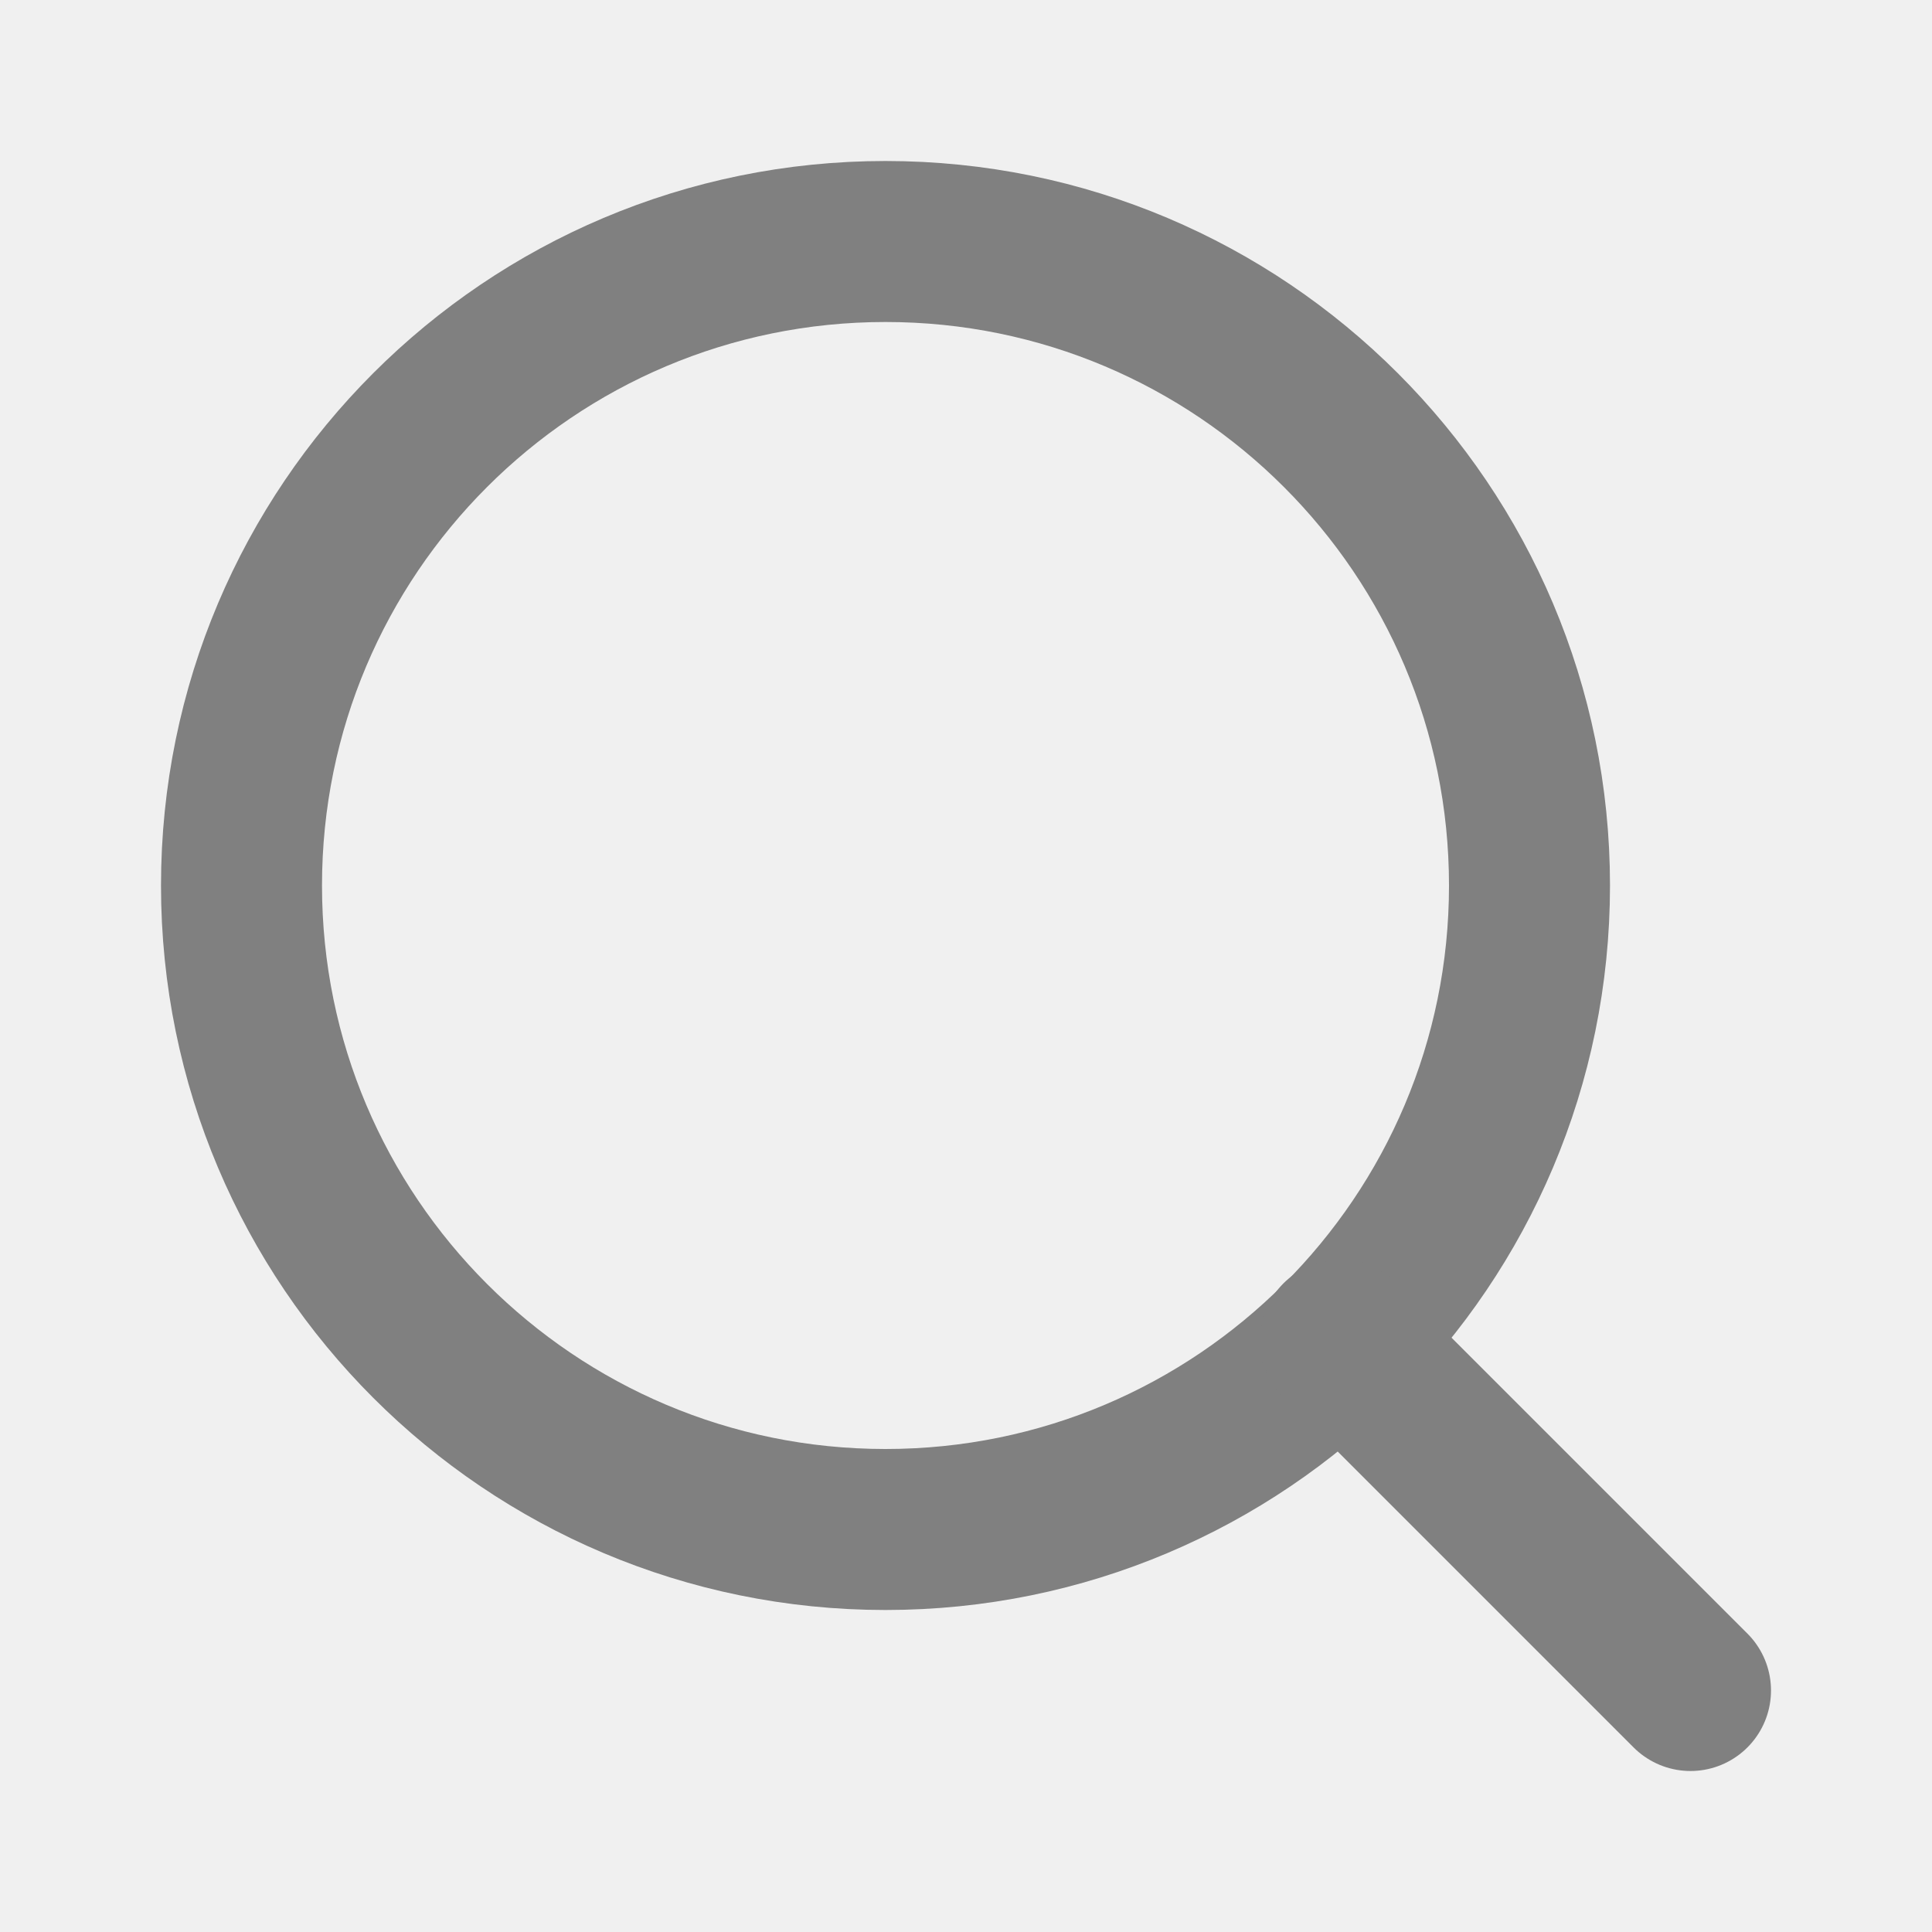
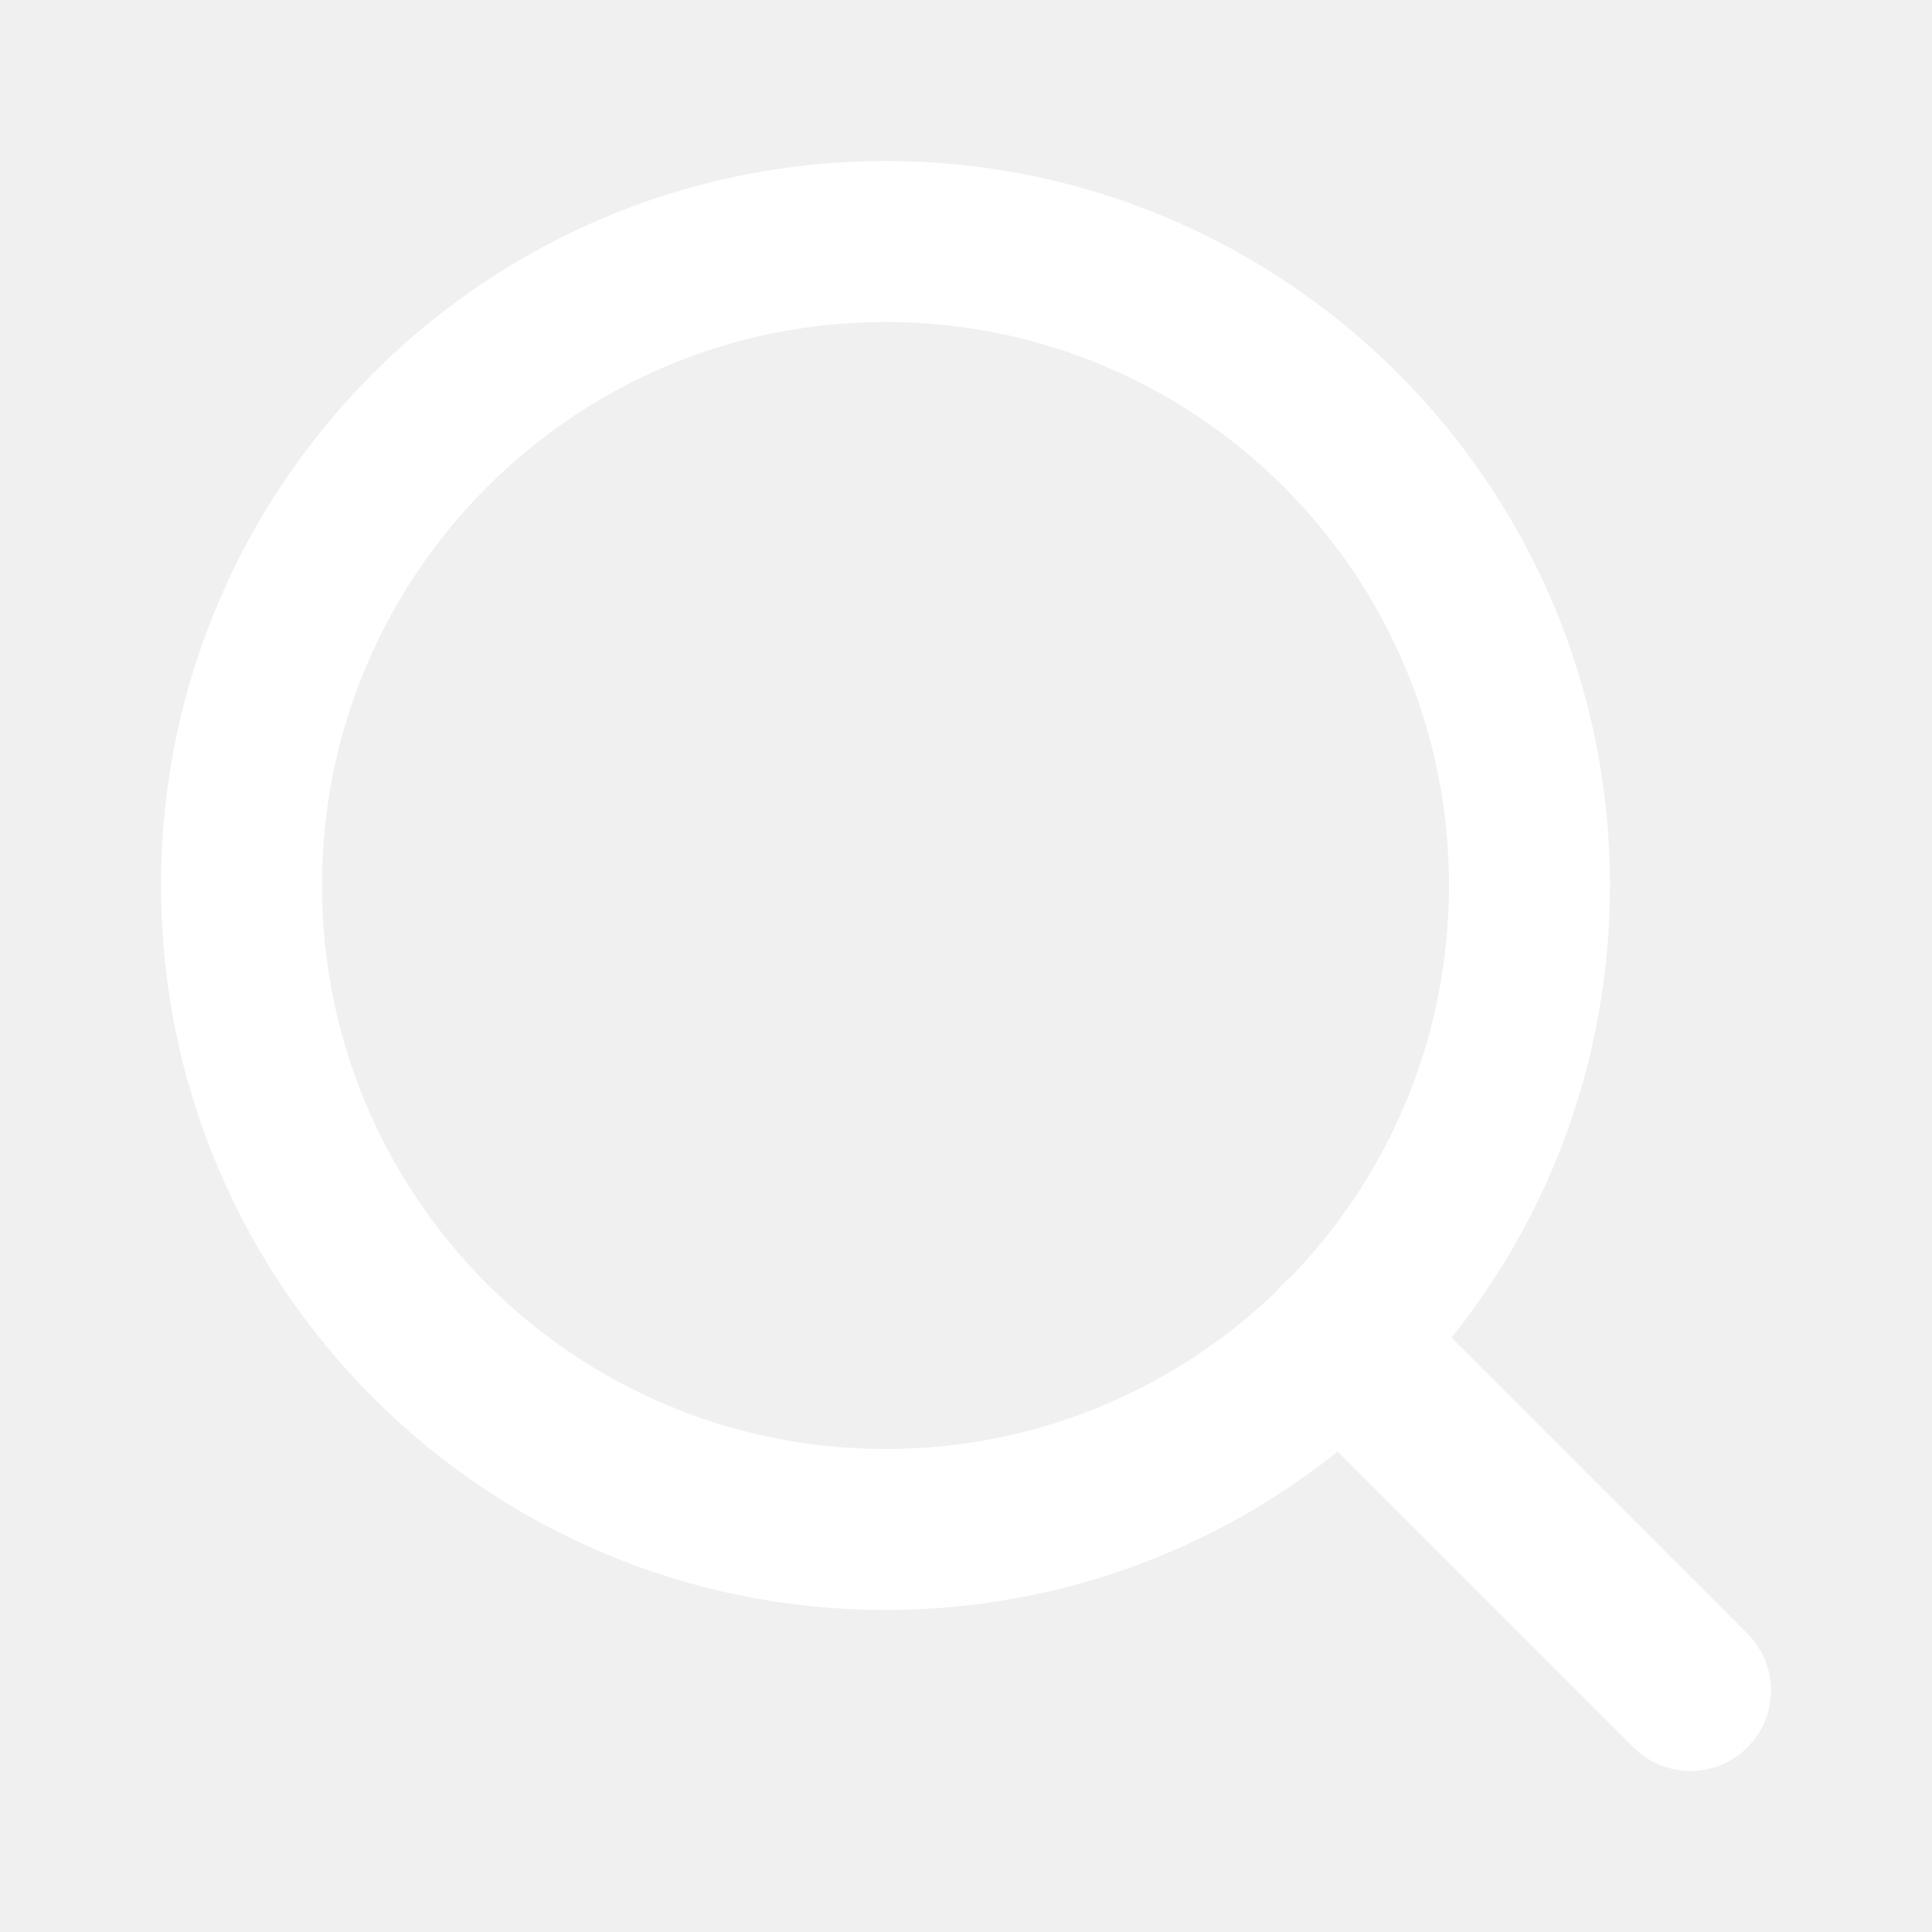
- <svg xmlns="http://www.w3.org/2000/svg" width="14" height="14" viewBox="0 0 24 24" fill="none" stroke="grey" stroke-width="2" stroke-linecap="round" stroke-linejoin="round" class="feather feather-search">
+ <svg xmlns="http://www.w3.org/2000/svg" width="14" height="14" viewBox="0 0 24 24" fill="none" stroke="white" stroke-width="2" stroke-linecap="round" stroke-linejoin="round" class="feather feather-search">
  <circle cx="11" cy="11" r="8" />
  <line x1="21" y1="21" x2="16.65" y2="16.65" />
</svg>
